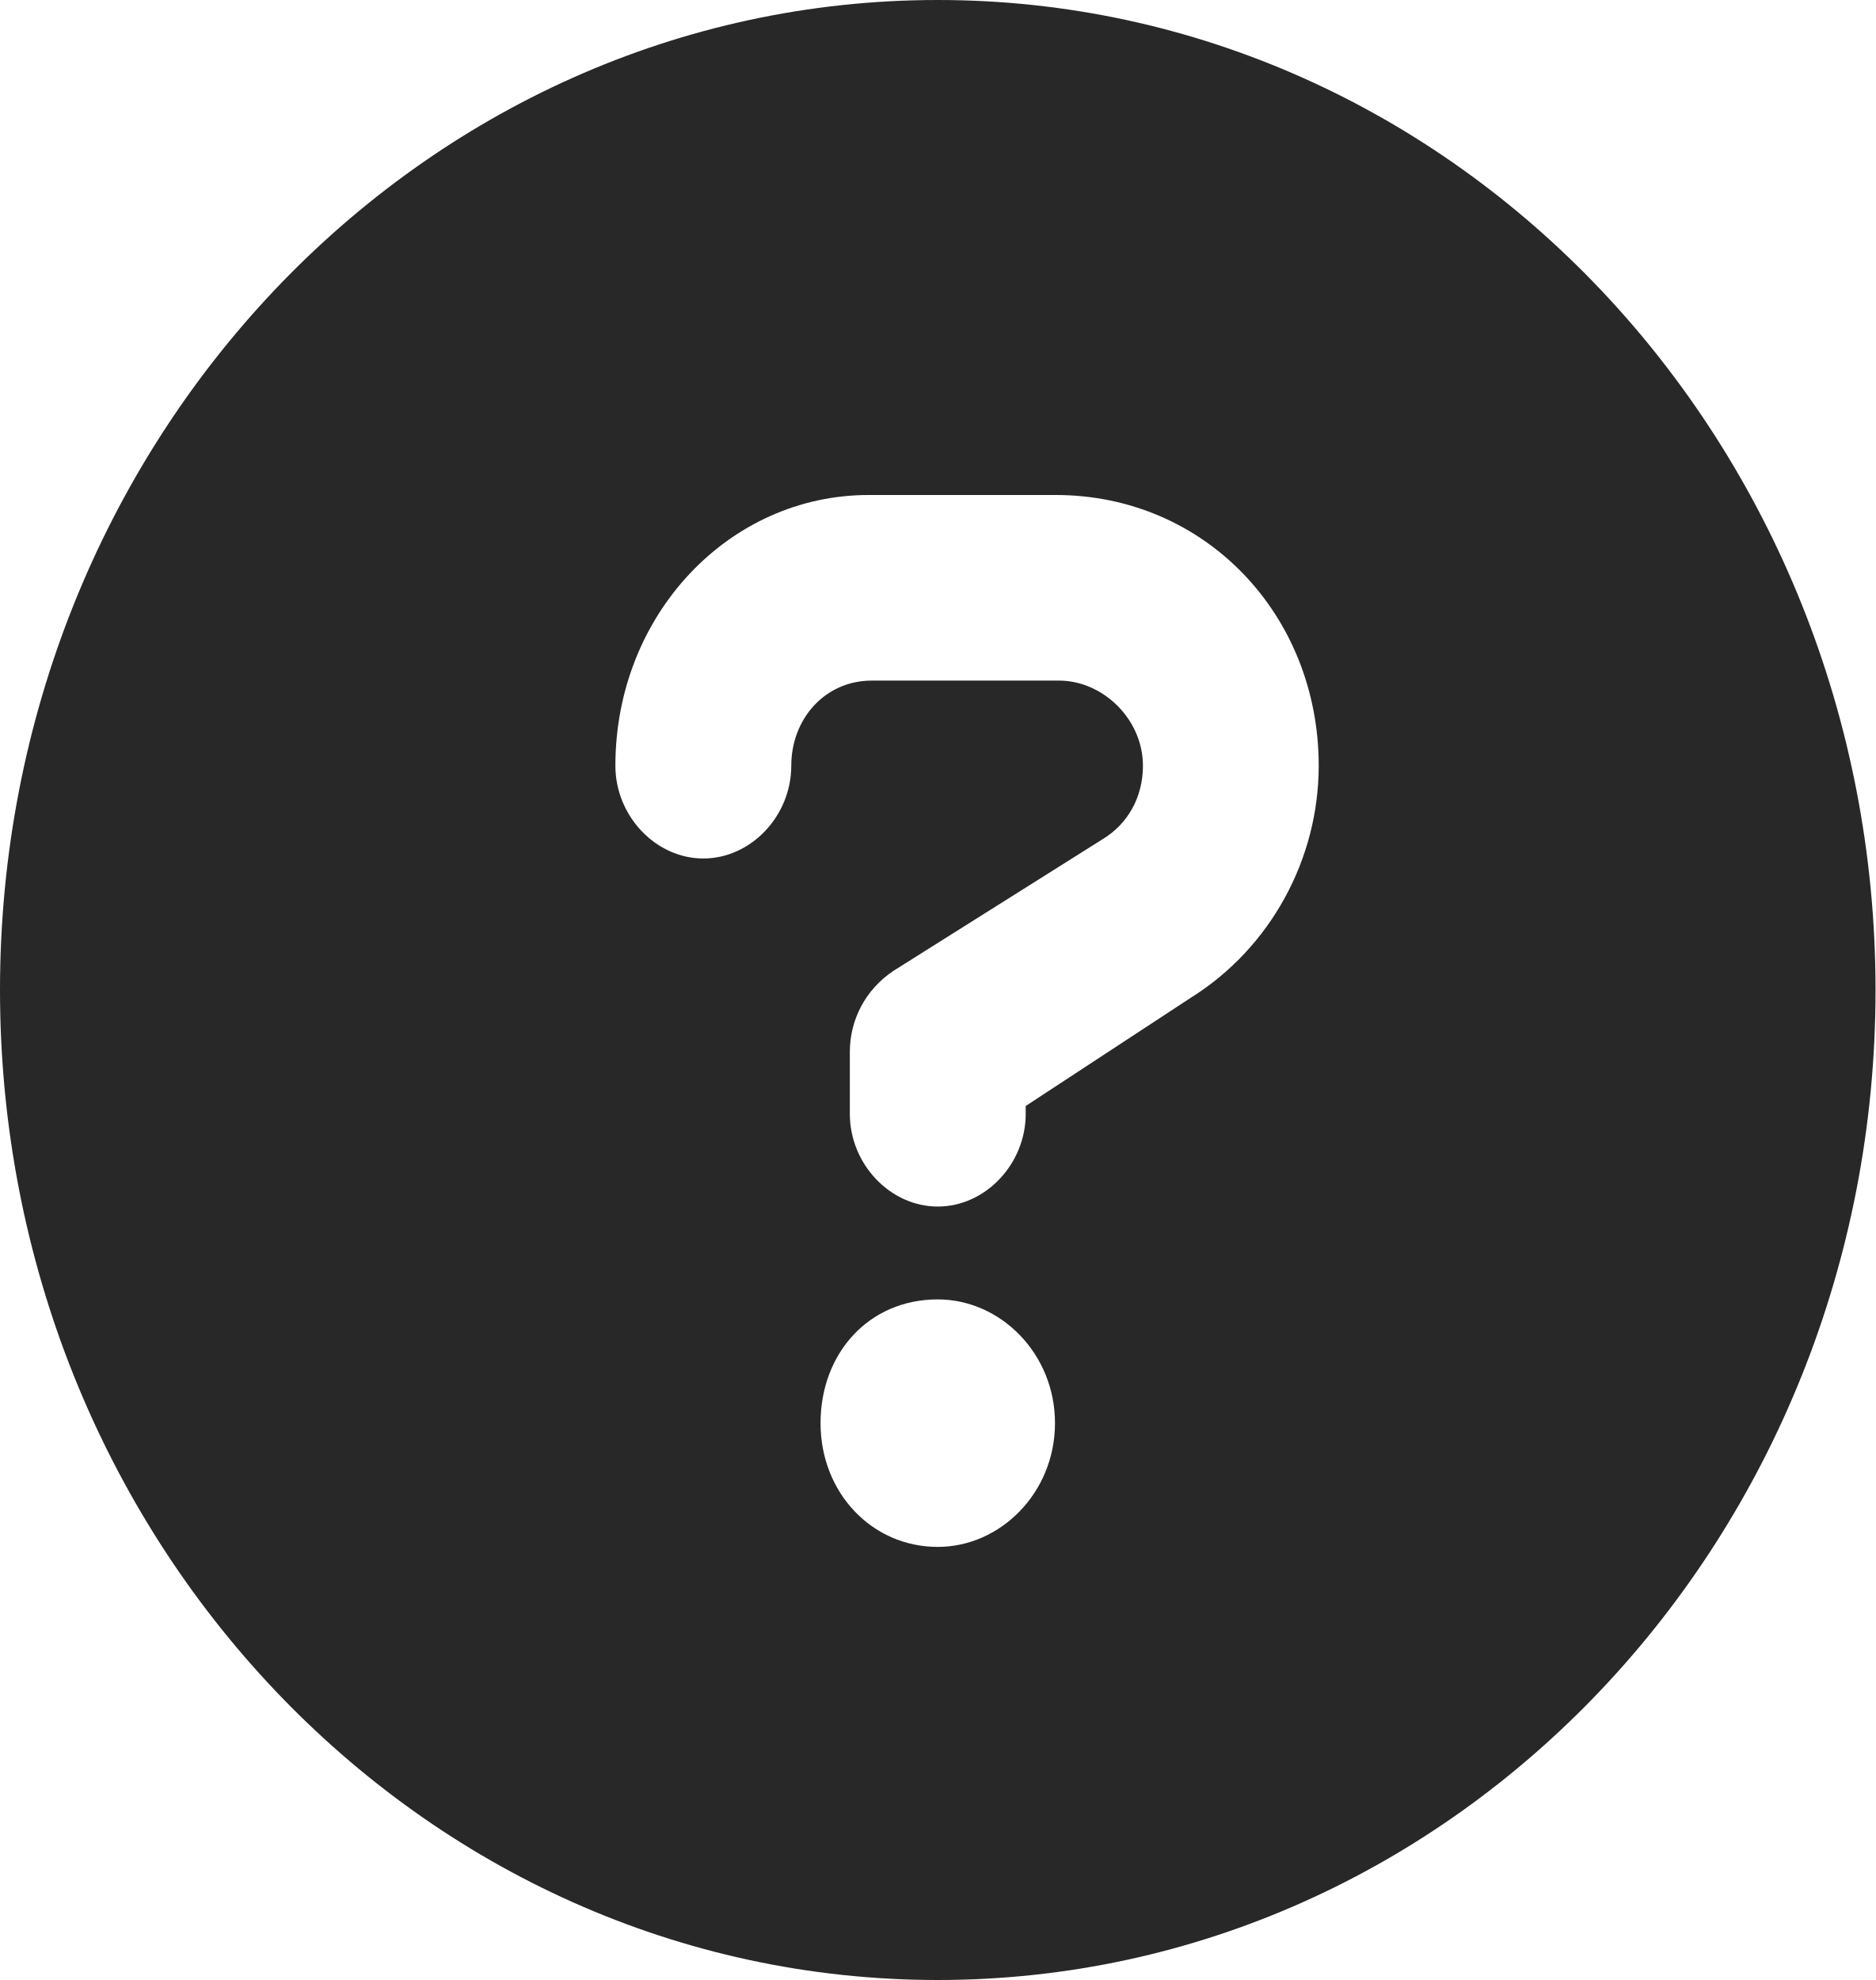
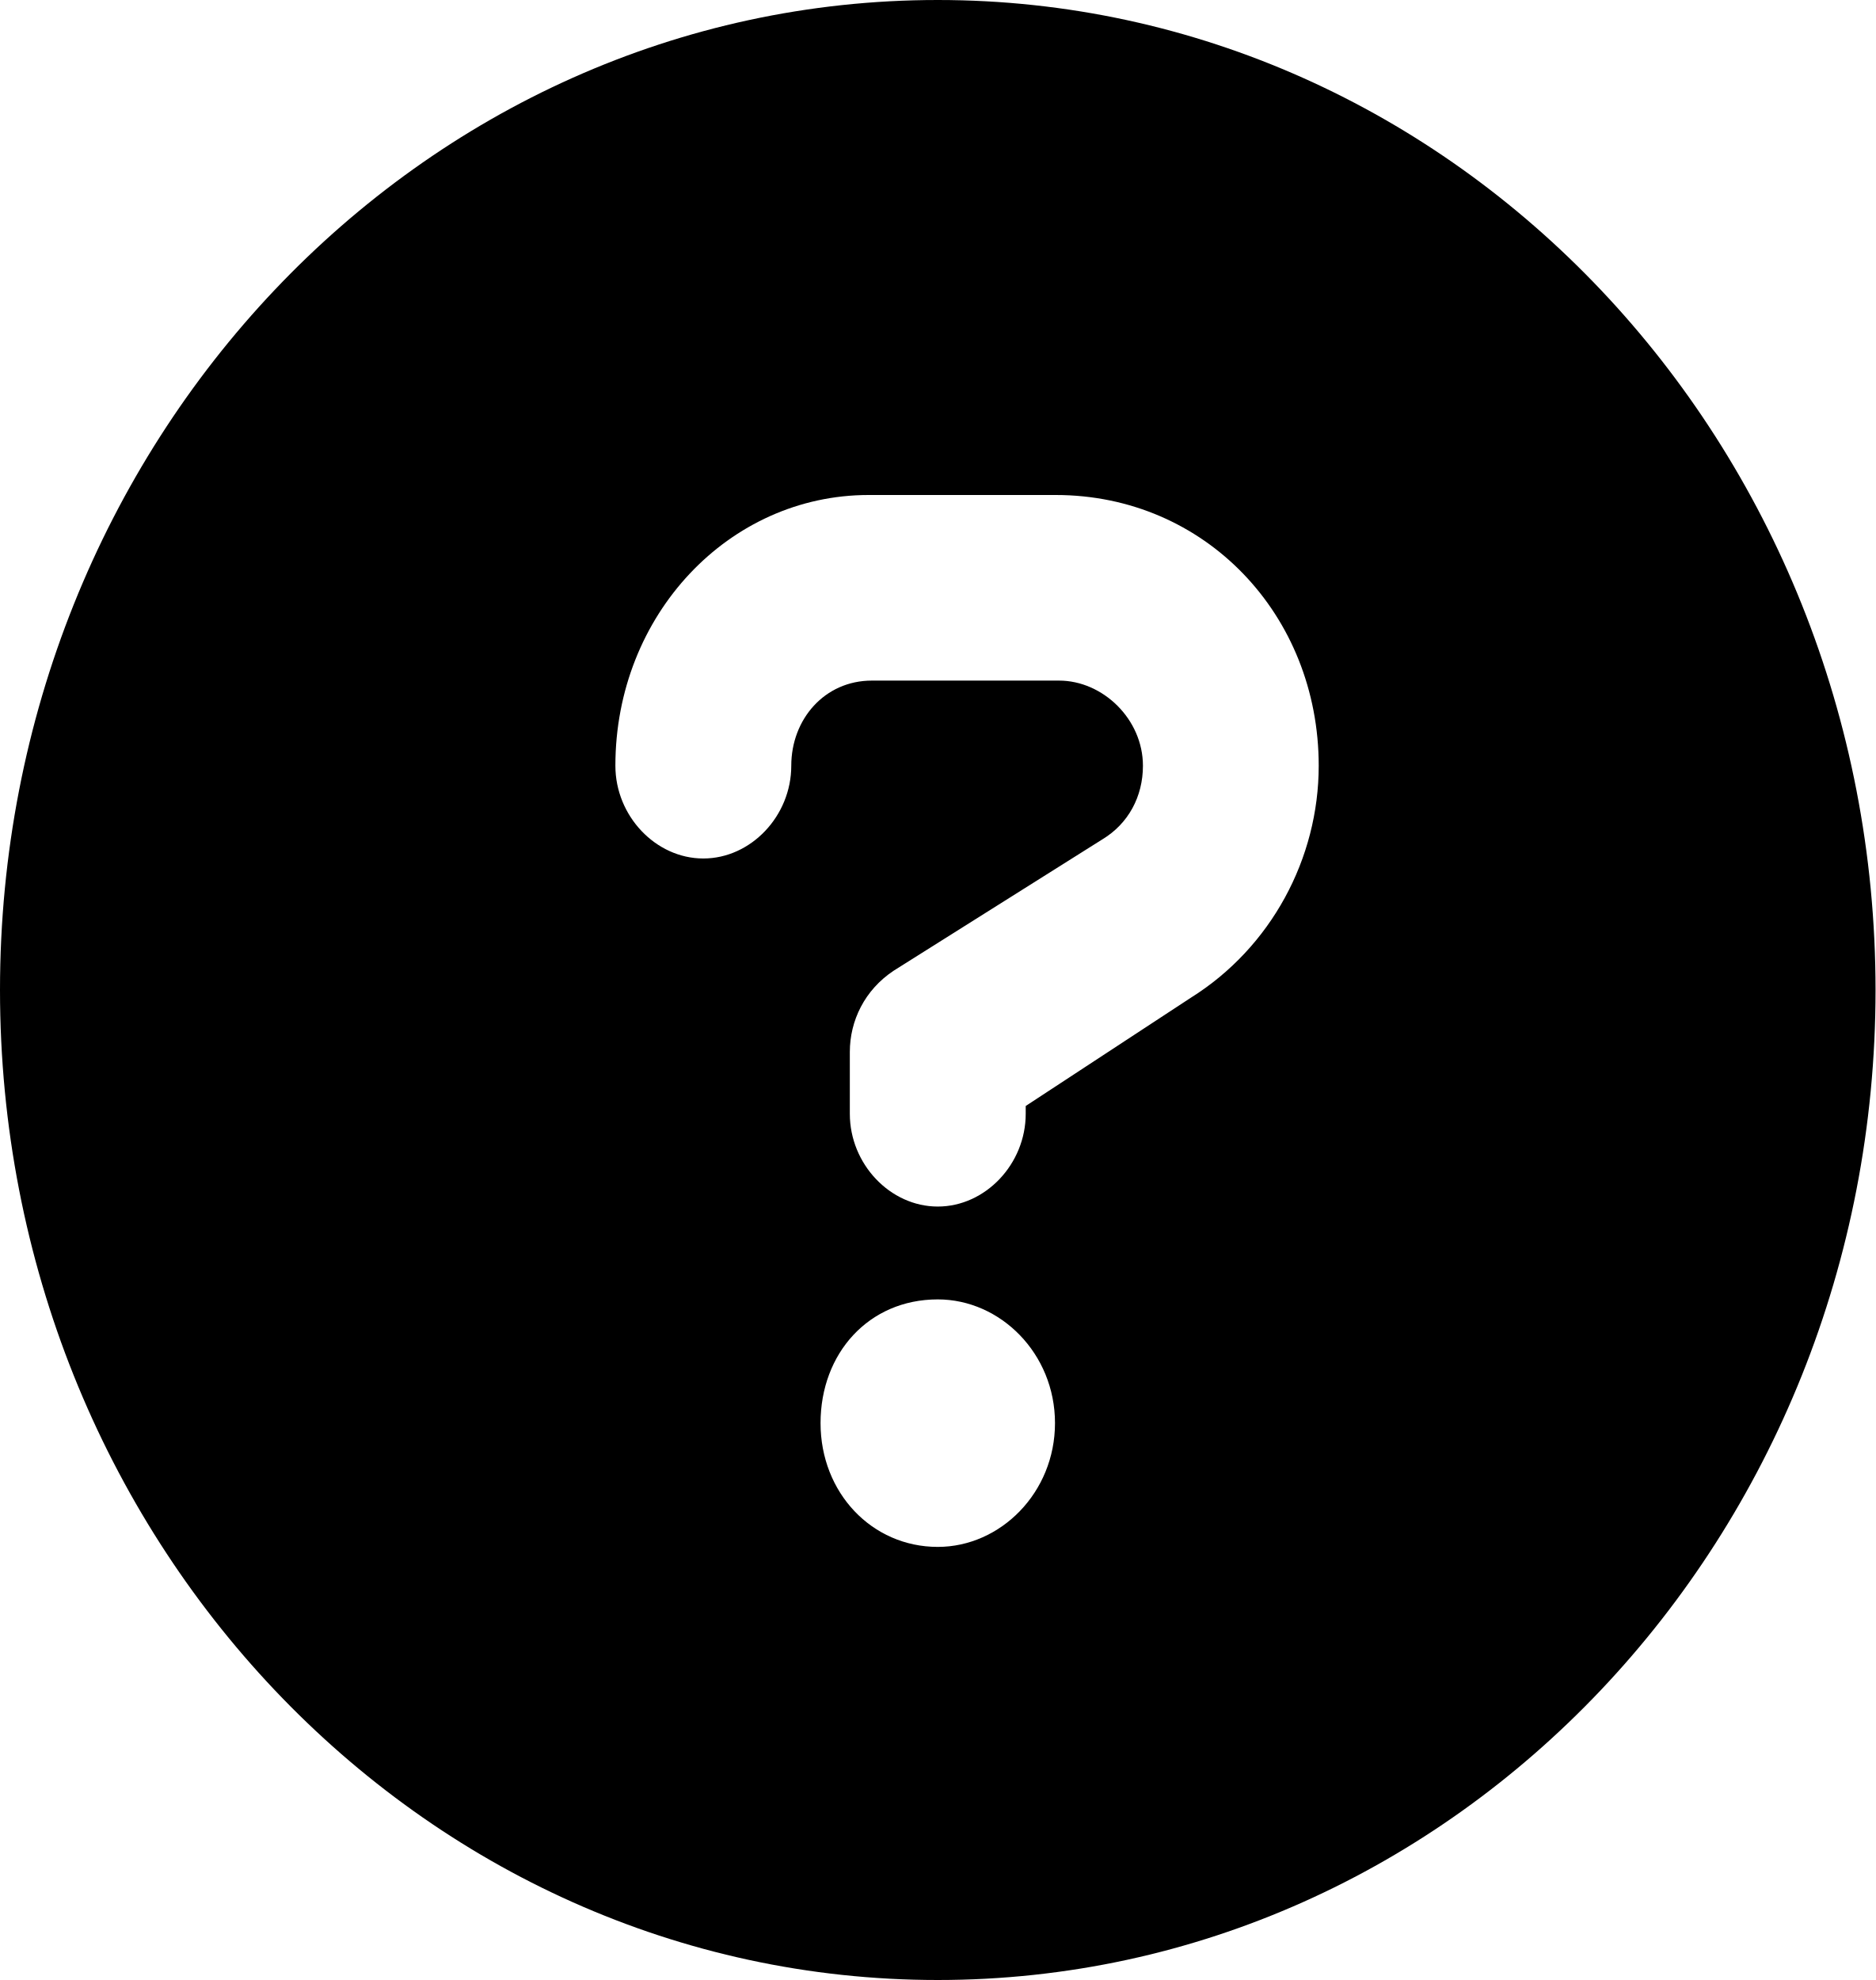
- <svg xmlns="http://www.w3.org/2000/svg" width="18" height="19" viewBox="0 0 18 19" fill="none">
-   <path d="M9 0C4.029 0 0 4.253 0 9.5C0 14.747 4.029 19 9 19C13.971 19 18 14.747 18 9.5C18 4.253 13.971 0 9 0ZM9 14.844C8.367 14.844 7.875 14.324 7.875 13.656C7.875 12.988 8.336 12.469 9 12.469C9.601 12.469 10.125 12.988 10.125 13.656C10.125 14.324 9.601 14.844 9 14.844ZM11.429 9.574L9.844 10.613V10.688C9.844 11.17 9.457 11.578 9 11.578C8.543 11.578 8.156 11.17 8.156 10.688V10.094C8.156 9.797 8.297 9.5 8.578 9.314L10.582 8.053C10.828 7.904 10.969 7.645 10.969 7.348C10.969 6.902 10.585 6.531 10.164 6.531H8.367C7.914 6.531 7.594 6.902 7.594 7.348C7.594 7.83 7.207 8.238 6.75 8.238C6.293 8.238 5.906 7.83 5.906 7.348C5.906 5.9 6.996 4.75 8.336 4.75H10.132C11.566 4.75 12.656 5.9 12.656 7.348C12.656 8.238 12.199 9.092 11.429 9.574Z" fill="#282828" />
+ <svg xmlns="http://www.w3.org/2000/svg" viewBox="0 0 18 19" fill="none">
+   <path d="M9 0C4.029 0 0 4.253 0 9.5C0 14.747 4.029 19 9 19C13.971 19 18 14.747 18 9.5C18 4.253 13.971 0 9 0ZM9 14.844C8.367 14.844 7.875 14.324 7.875 13.656C7.875 12.988 8.336 12.469 9 12.469C9.601 12.469 10.125 12.988 10.125 13.656C10.125 14.324 9.601 14.844 9 14.844ZM11.429 9.574L9.844 10.613V10.688C9.844 11.17 9.457 11.578 9 11.578C8.543 11.578 8.156 11.17 8.156 10.688V10.094C8.156 9.797 8.297 9.5 8.578 9.314L10.582 8.053C10.828 7.904 10.969 7.645 10.969 7.348C10.969 6.902 10.585 6.531 10.164 6.531H8.367C7.914 6.531 7.594 6.902 7.594 7.348C7.594 7.83 7.207 8.238 6.75 8.238C6.293 8.238 5.906 7.83 5.906 7.348C5.906 5.9 6.996 4.75 8.336 4.75H10.132C11.566 4.75 12.656 5.9 12.656 7.348C12.656 8.238 12.199 9.092 11.429 9.574Z" fill="currentColor" />
</svg>
